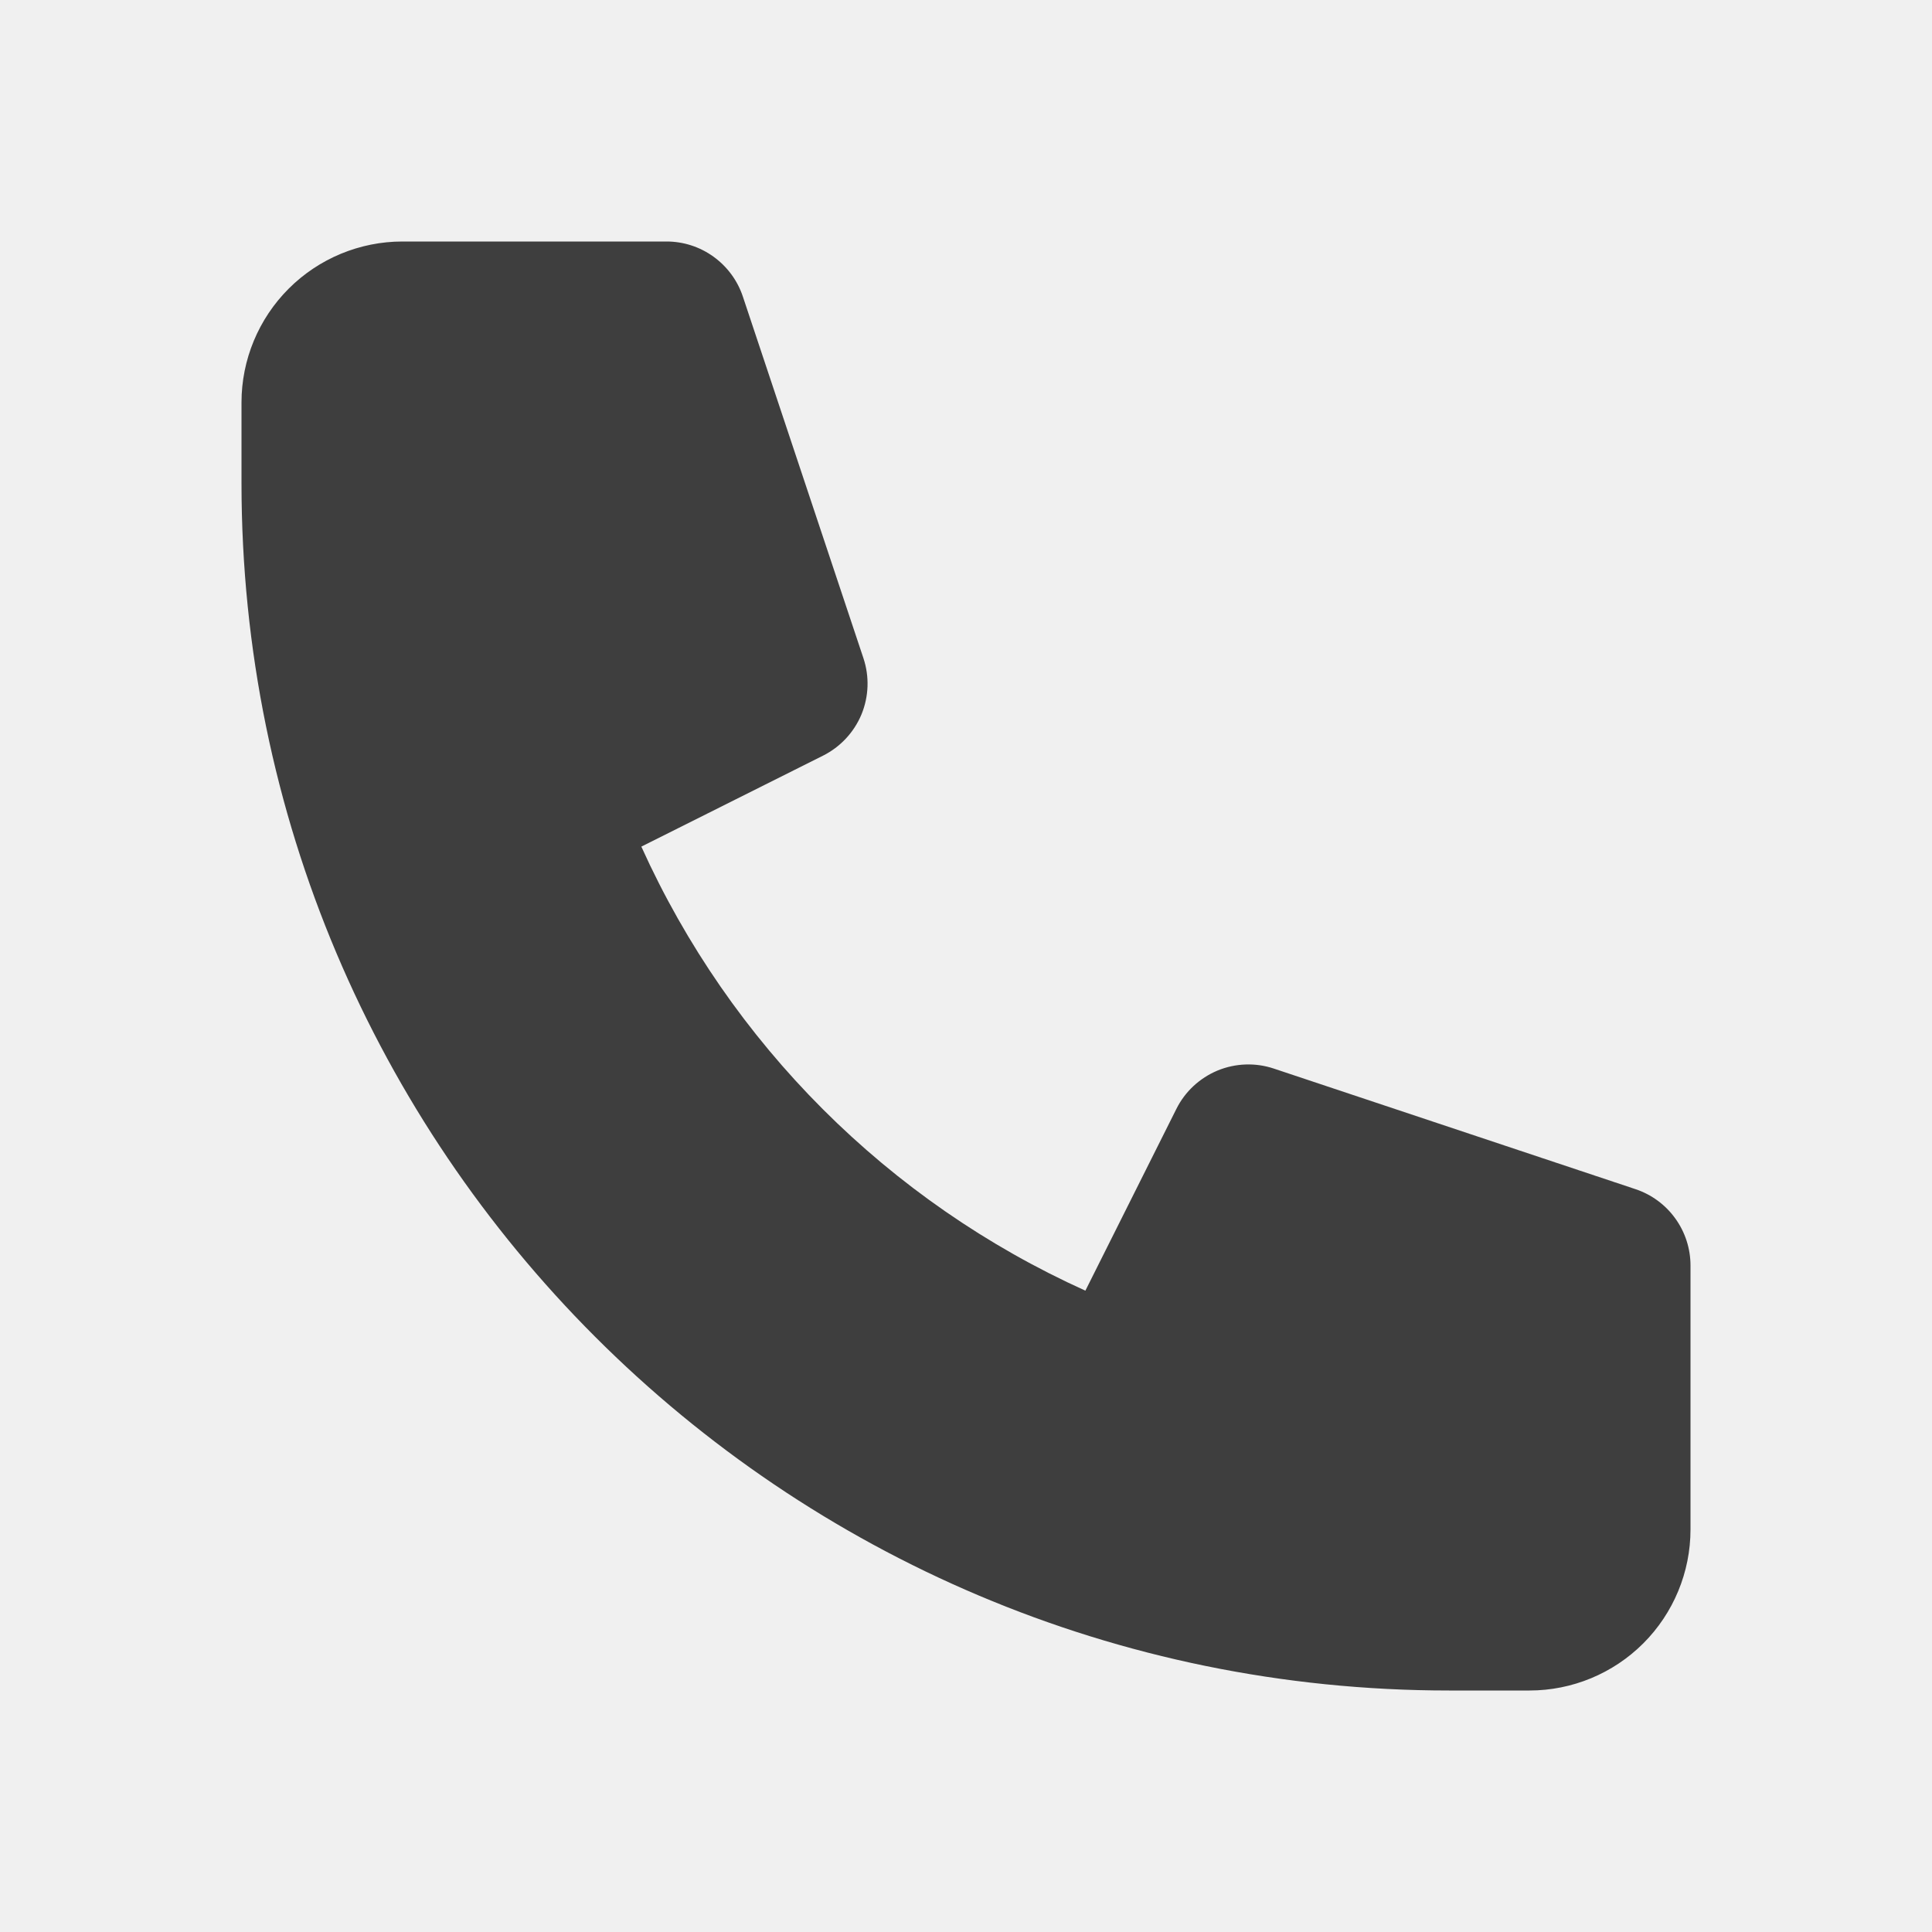
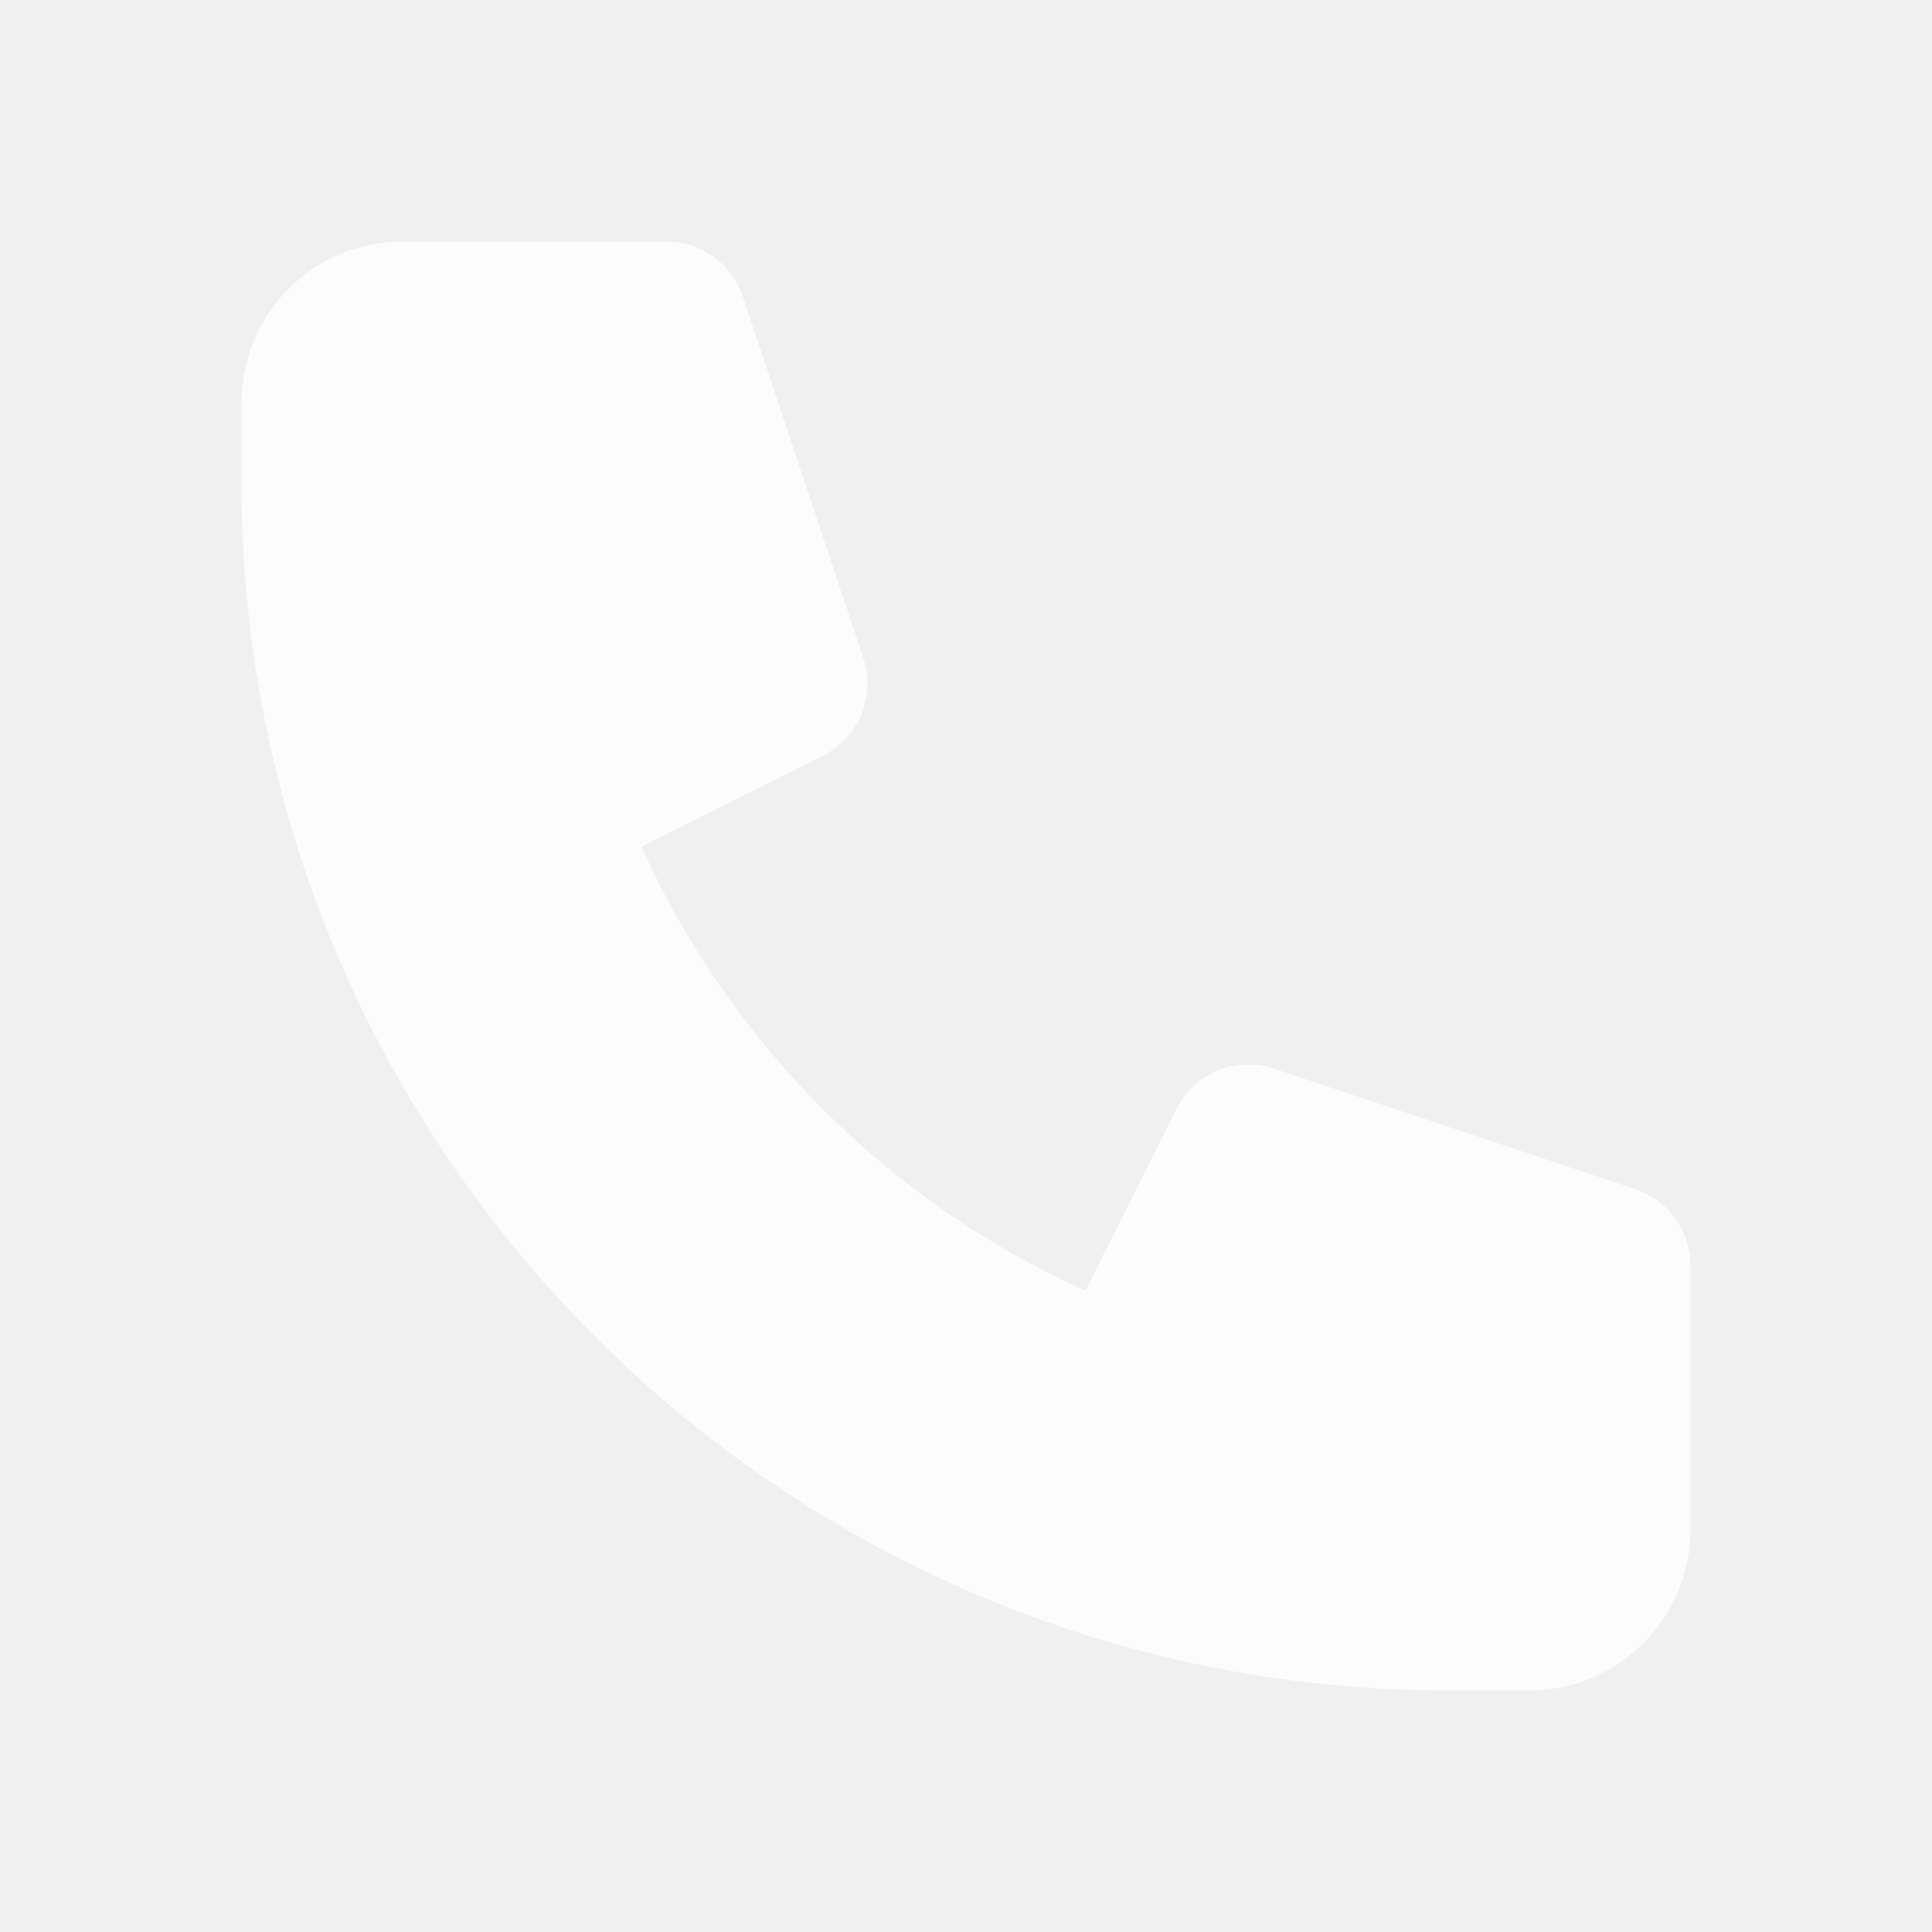
<svg xmlns="http://www.w3.org/2000/svg" width="24" height="24" viewBox="0 0 24 24" fill="none">
  <g opacity="0.8">
-     <path d="M3 5C3 4.47 3.211 3.961 3.586 3.586C3.961 3.211 4.47 3 5 3H8.28C8.49 3 8.694 3.066 8.864 3.189C9.034 3.312 9.162 3.485 9.228 3.684L10.726 8.177C10.802 8.405 10.793 8.653 10.701 8.876C10.608 9.098 10.439 9.279 10.224 9.387L7.967 10.517C9.073 12.966 11.034 14.927 13.483 16.033L14.613 13.776C14.72 13.561 14.902 13.392 15.124 13.299C15.347 13.207 15.595 13.198 15.823 13.274L20.316 14.772C20.515 14.838 20.689 14.966 20.811 15.136C20.934 15.306 21 15.511 21 15.721V19C21 19.53 20.789 20.039 20.414 20.414C20.039 20.789 19.53 21 19 21H18C9.716 21 3 14.284 3 6V5Z" fill="#121212" />
+     <path d="M3 5C3 4.47 3.211 3.961 3.586 3.586C3.961 3.211 4.47 3 5 3H8.28C8.49 3 8.694 3.066 8.864 3.189C9.034 3.312 9.162 3.485 9.228 3.684L10.726 8.177C10.802 8.405 10.793 8.653 10.701 8.876C10.608 9.098 10.439 9.279 10.224 9.387L7.967 10.517C9.073 12.966 11.034 14.927 13.483 16.033L14.613 13.776C14.72 13.561 14.902 13.392 15.124 13.299C15.347 13.207 15.595 13.198 15.823 13.274L20.316 14.772C20.515 14.838 20.689 14.966 20.811 15.136C20.934 15.306 21 15.511 21 15.721V19C21 19.53 20.789 20.039 20.414 20.414C20.039 20.789 19.53 21 19 21H18C9.716 21 3 14.284 3 6V5Z" fill="white" />
  </g>
</svg>
